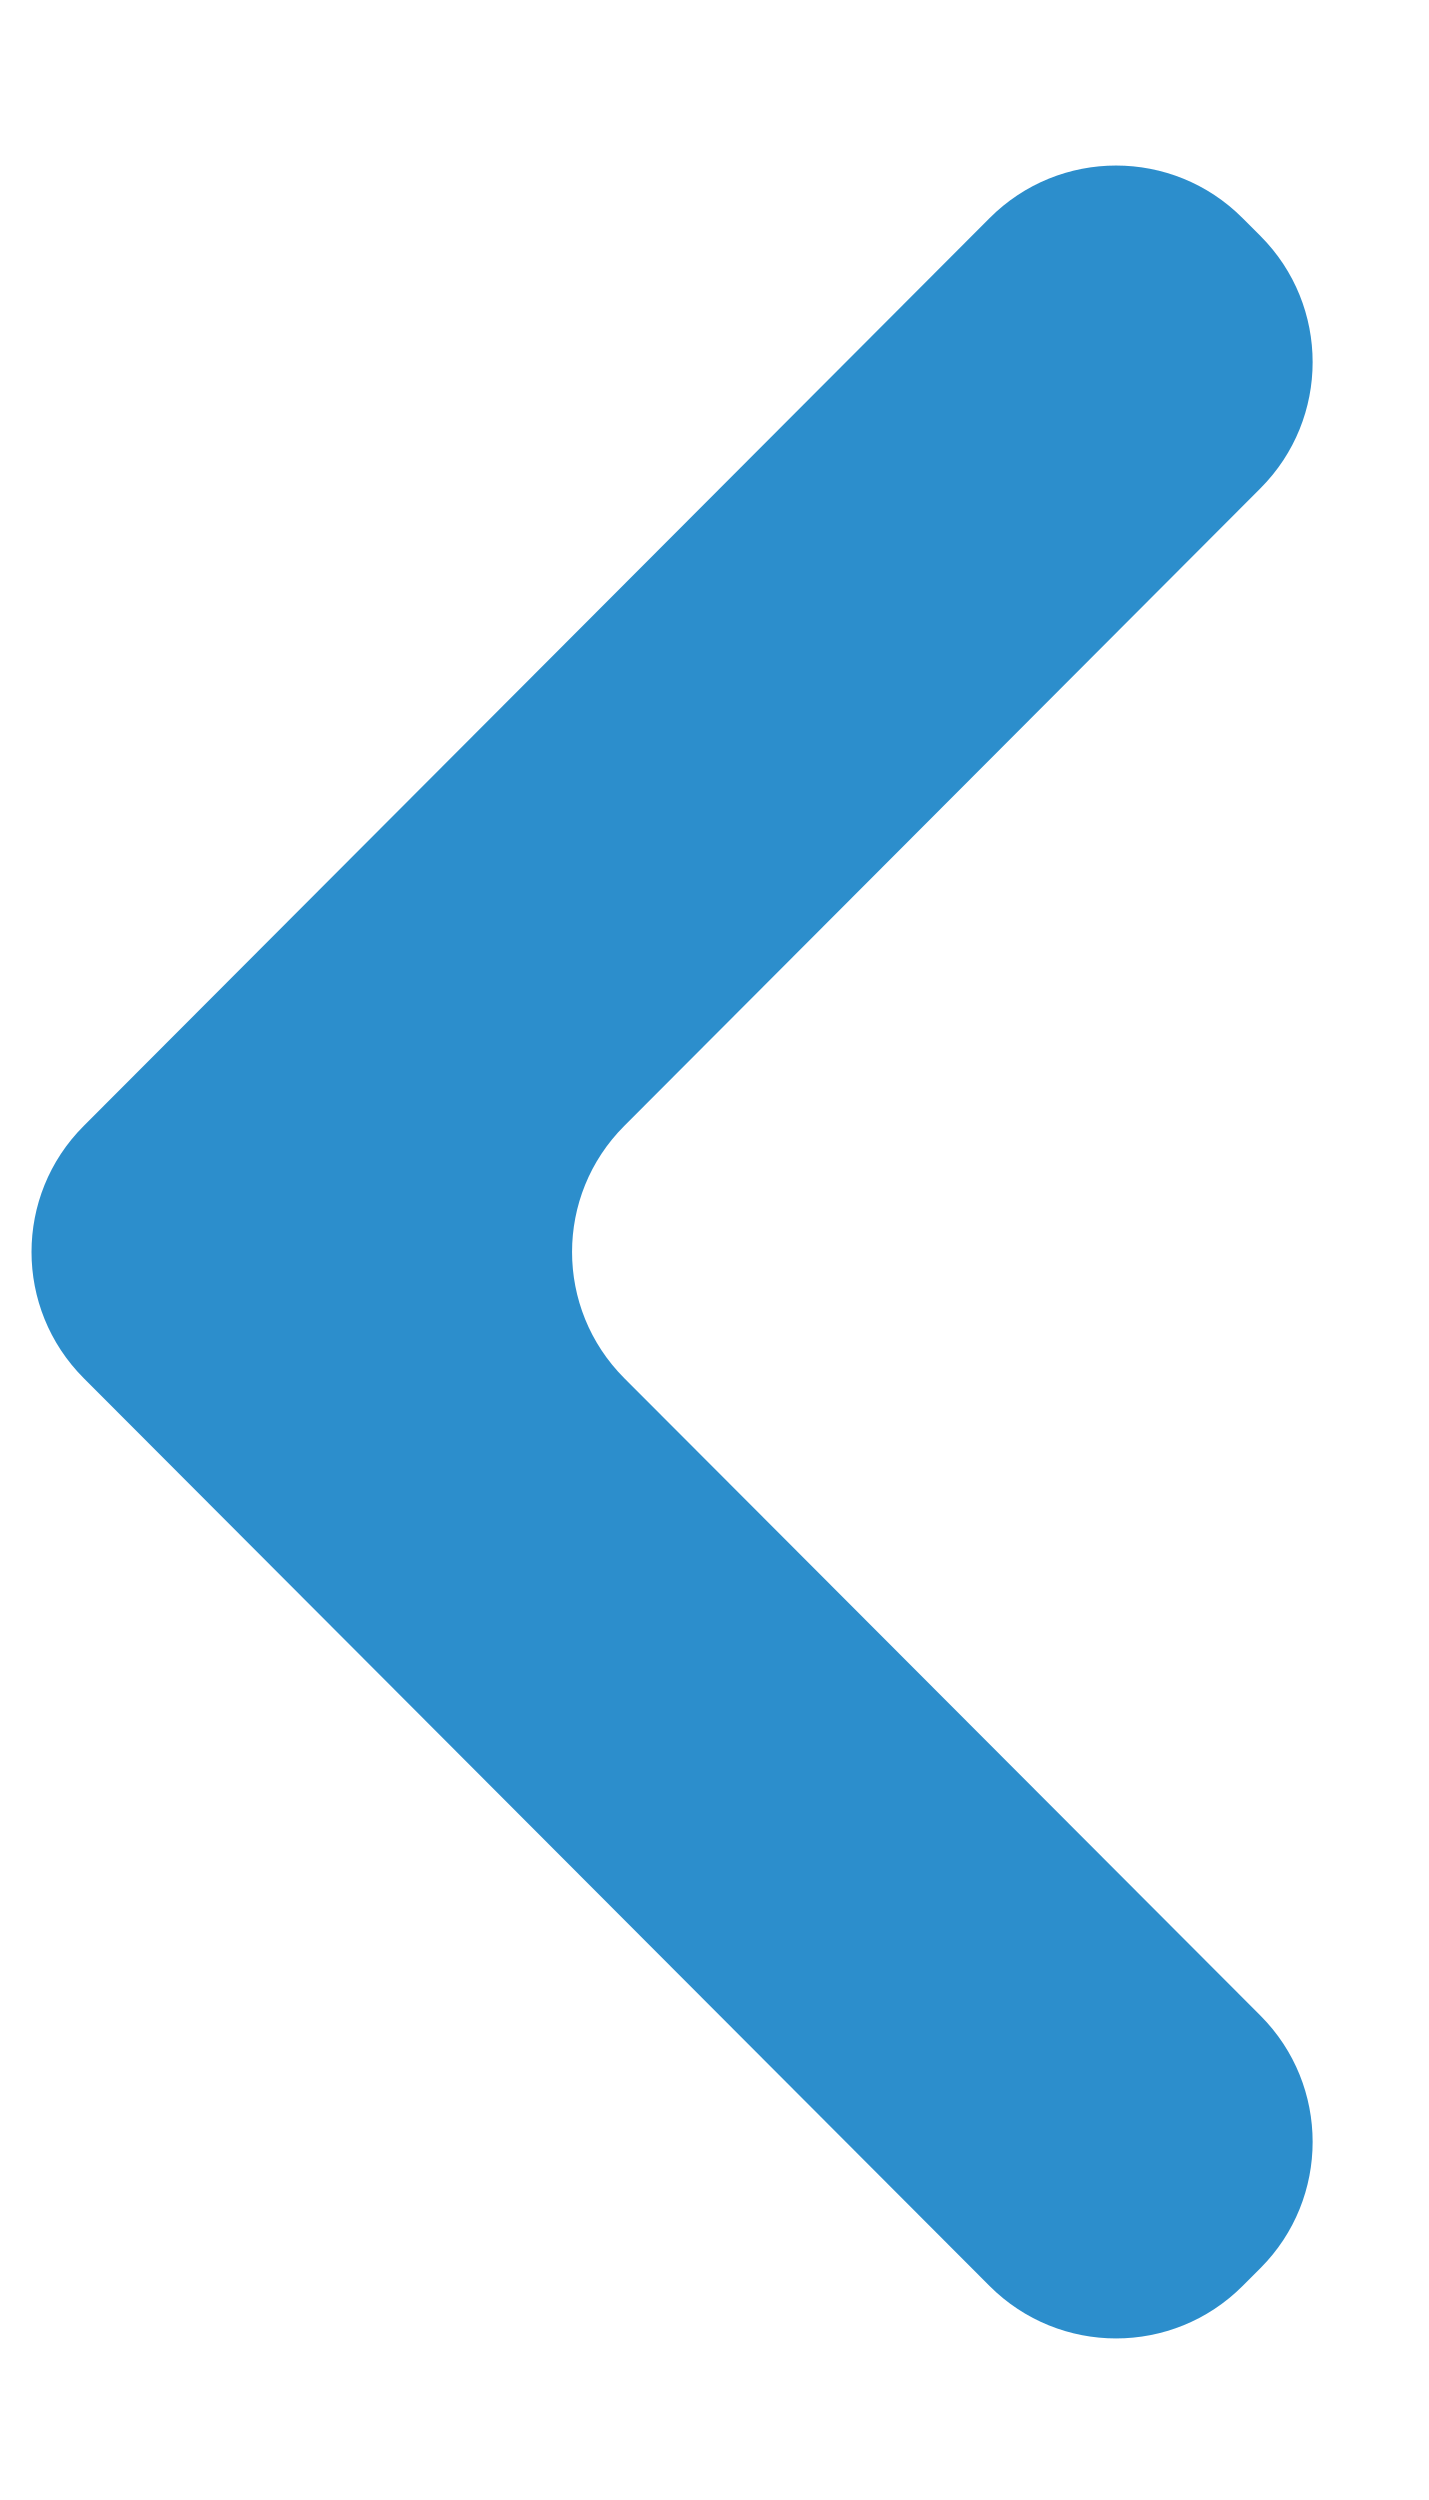
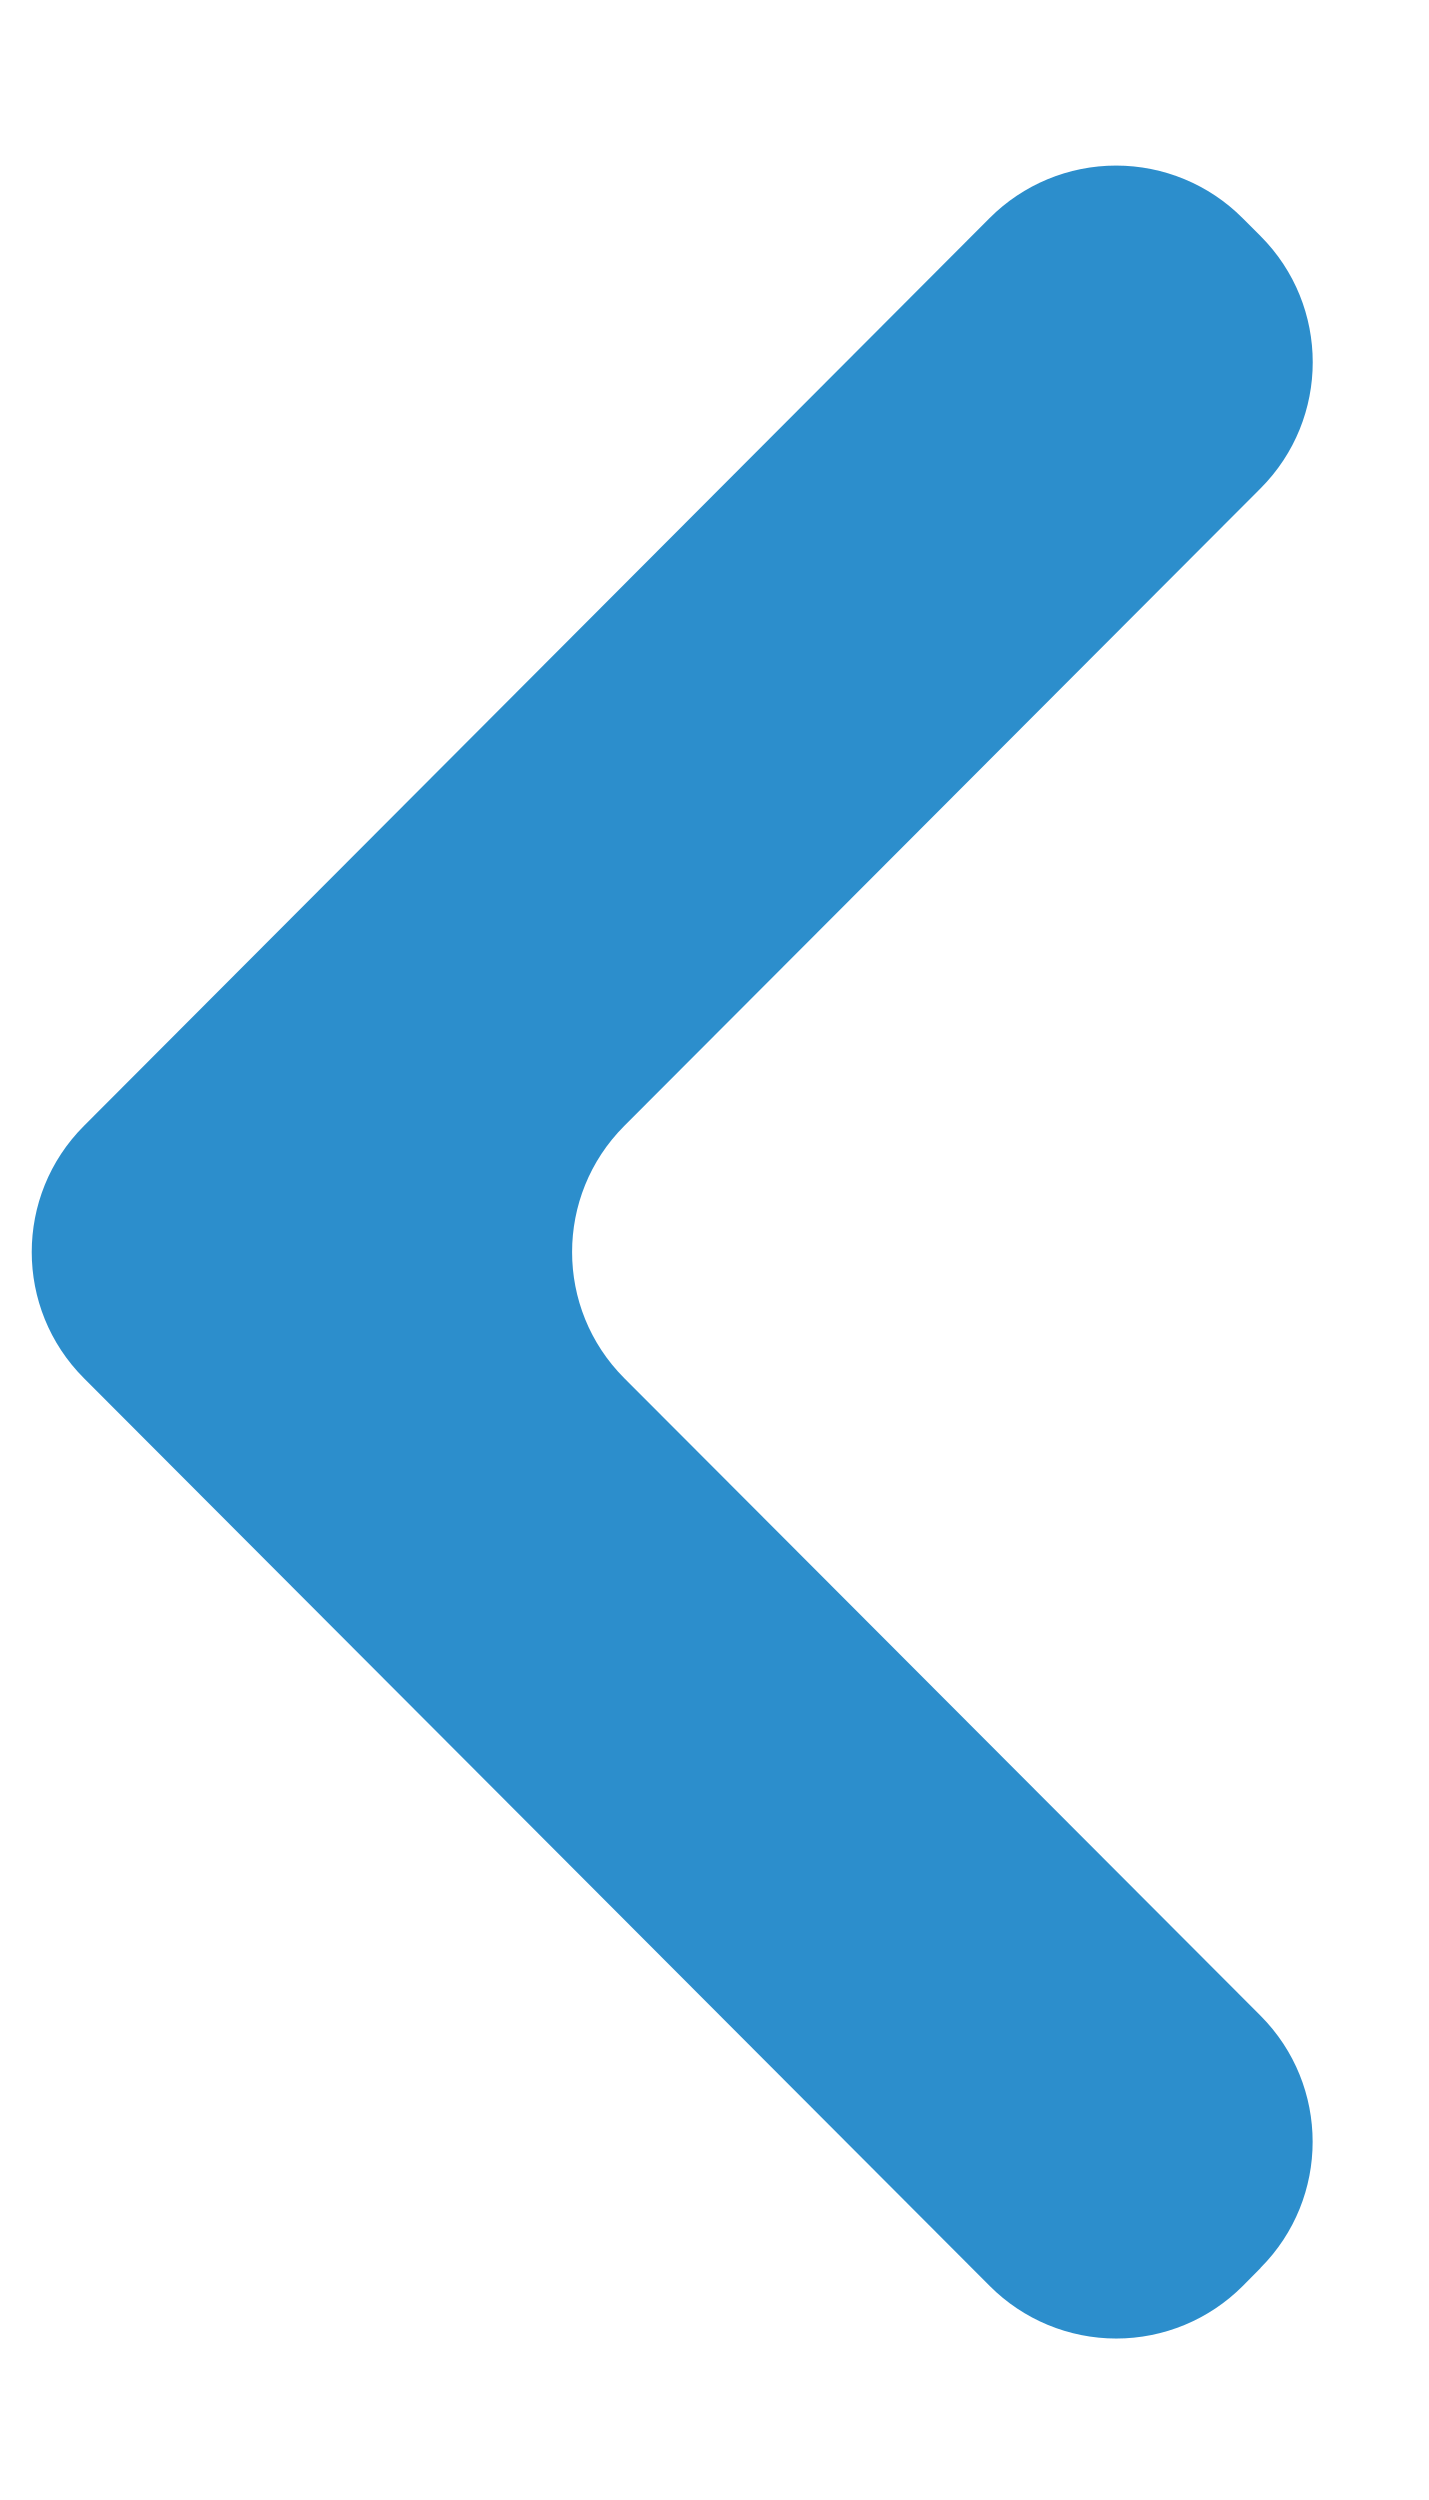
- <svg xmlns="http://www.w3.org/2000/svg" width="8" height="14" viewBox="0 0 8 14" fill="none">
-   <path fill-rule="evenodd" clip-rule="evenodd" d="M7.059 12.701C7.448 12.311 7.448 11.678 7.059 11.288L3.496 7.718C3.106 7.327 3.106 6.695 3.496 6.305L7.059 2.734C7.448 2.344 7.448 1.712 7.059 1.322L6.958 1.221C6.567 0.829 5.933 0.829 5.542 1.221L0.469 6.305C0.079 6.695 0.079 7.327 0.469 7.718L5.542 12.802C5.933 13.193 6.567 13.193 6.958 12.802L7.059 12.701Z" fill="#2C8ECC" />
+ <svg xmlns="http://www.w3.org/2000/svg" width="8" height="14" fill="none">
+   <path fill-rule="evenodd" clip-rule="evenodd" d="M7.059 12.7a1 1 0 000-1.412l-3.563-3.57a1 1 0 010-1.413l3.563-3.57a1 1 0 000-1.413l-.101-.101a1 1 0 00-1.416 0L.47 6.305a1 1 0 000 1.413l5.073 5.084a1 1 0 001.416 0l.1-.101z" fill="#2C8ECC" />
</svg>
